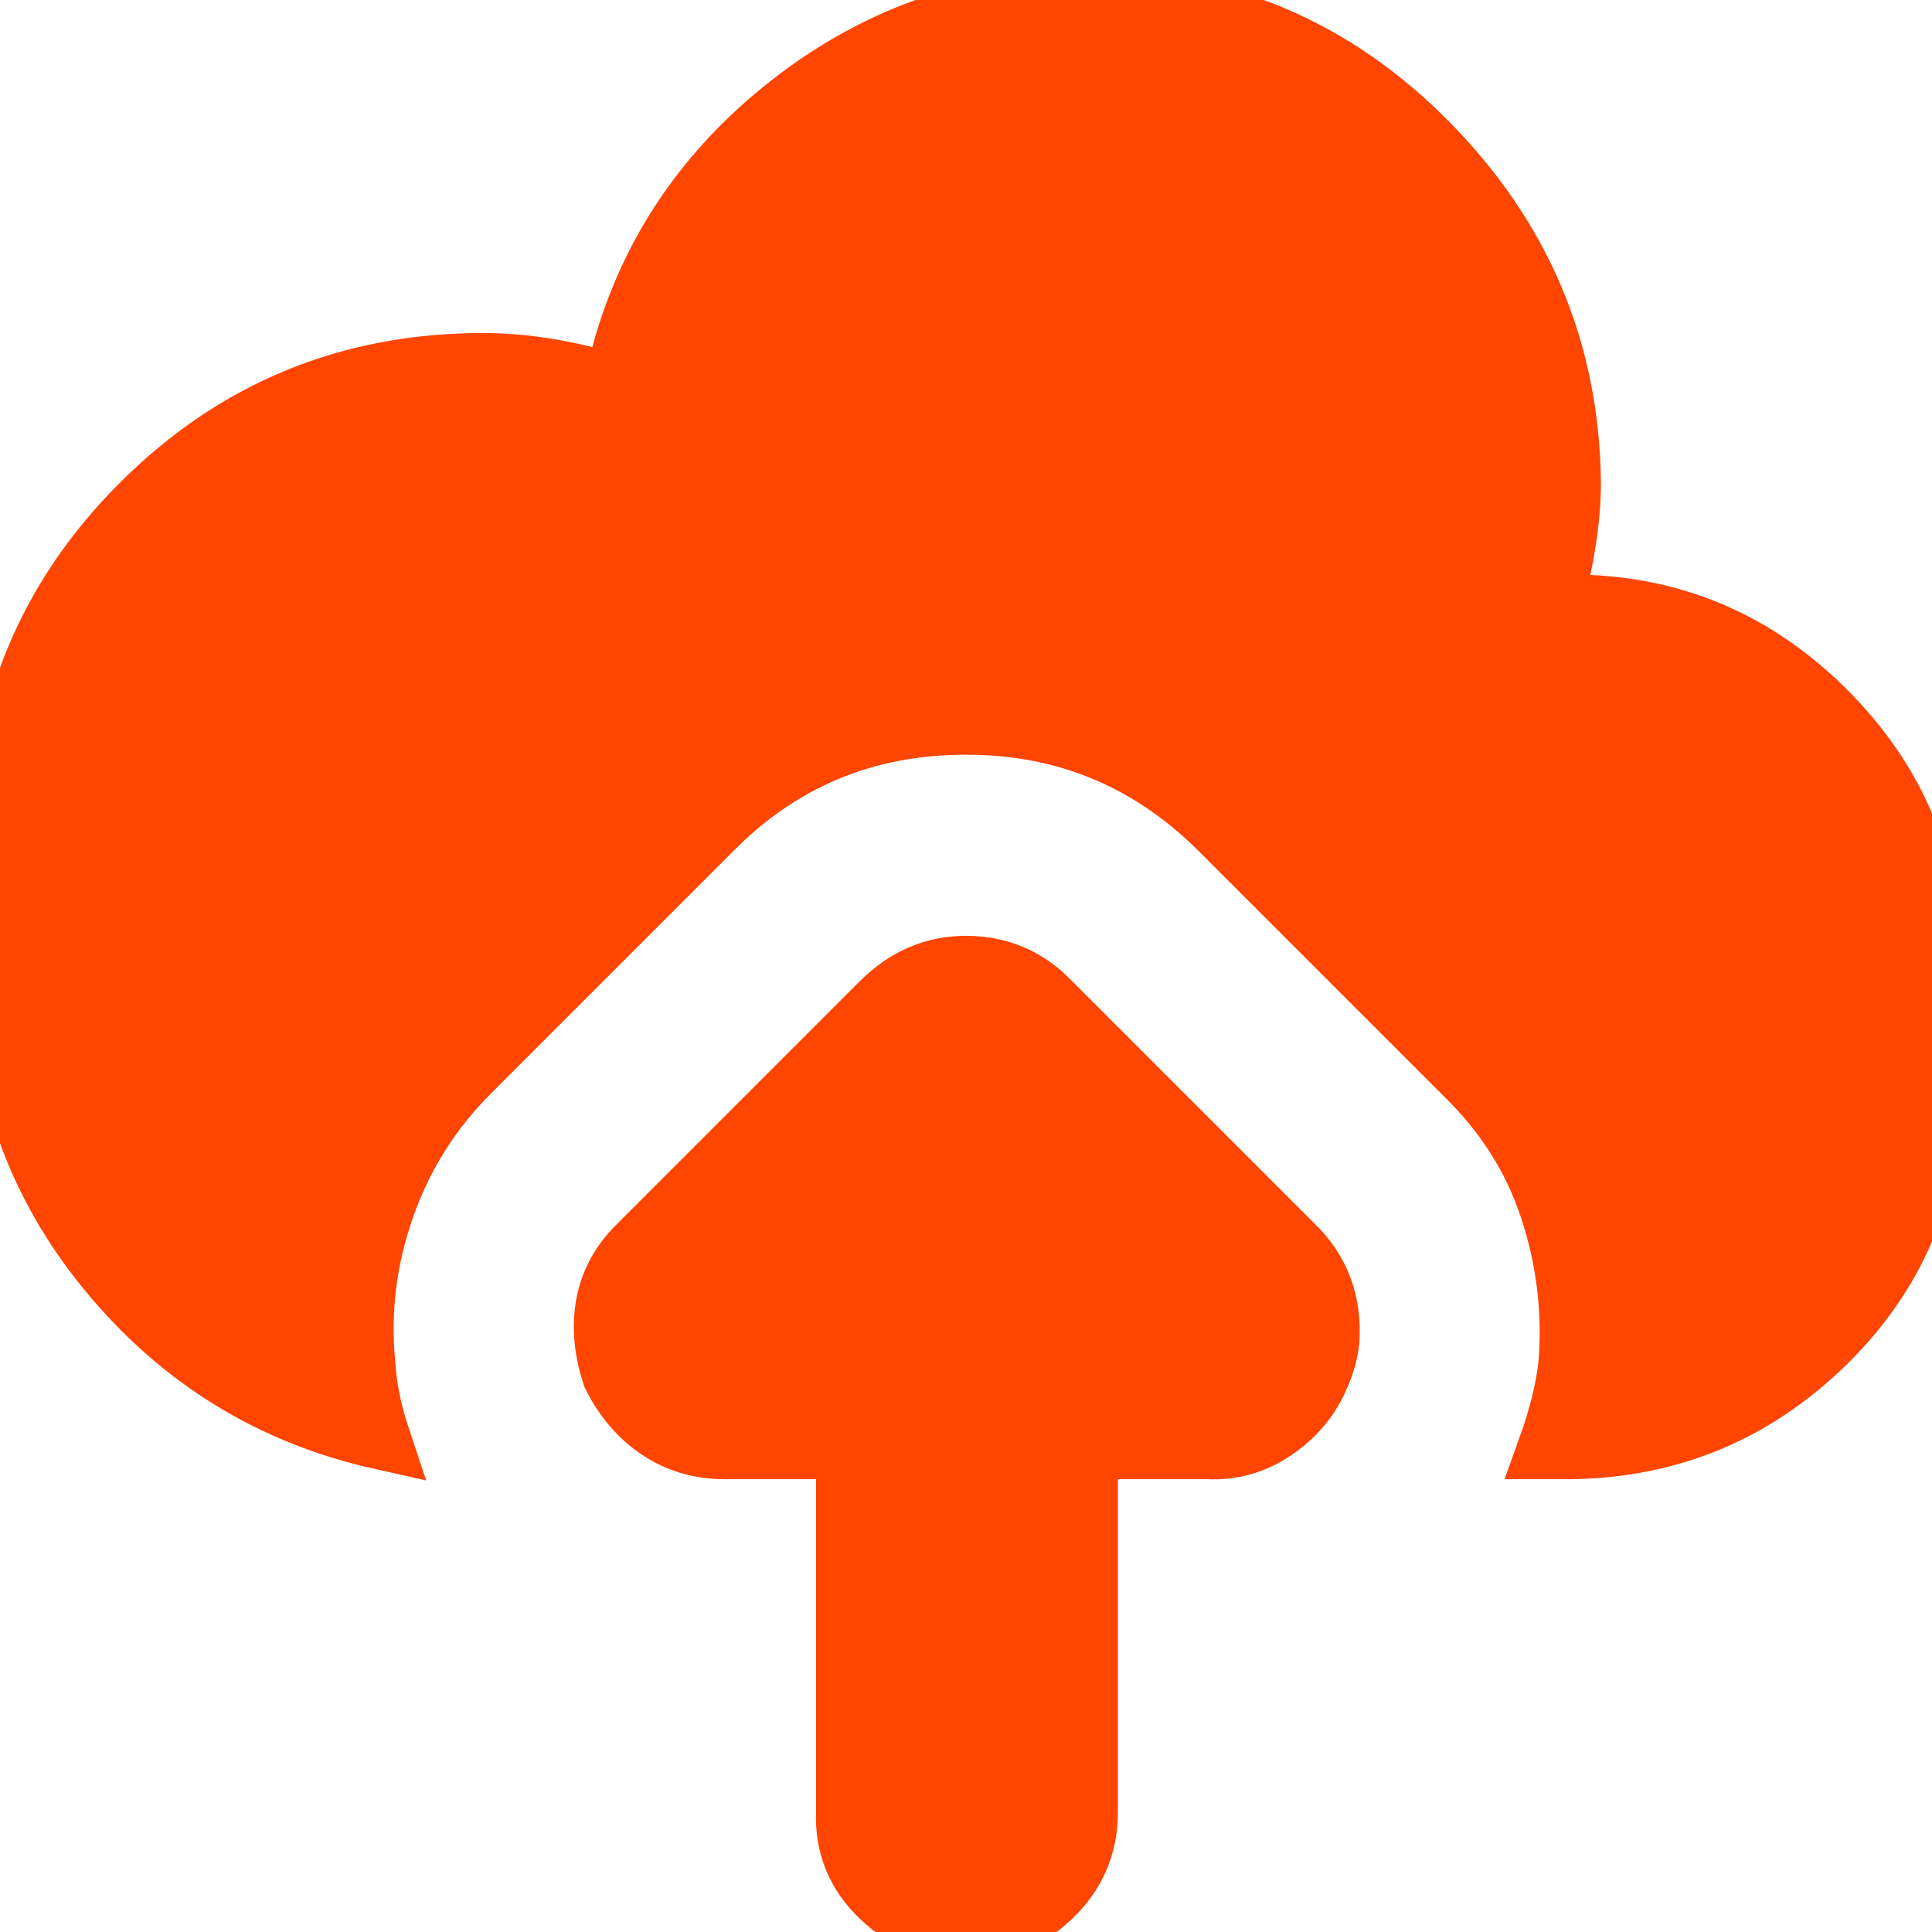
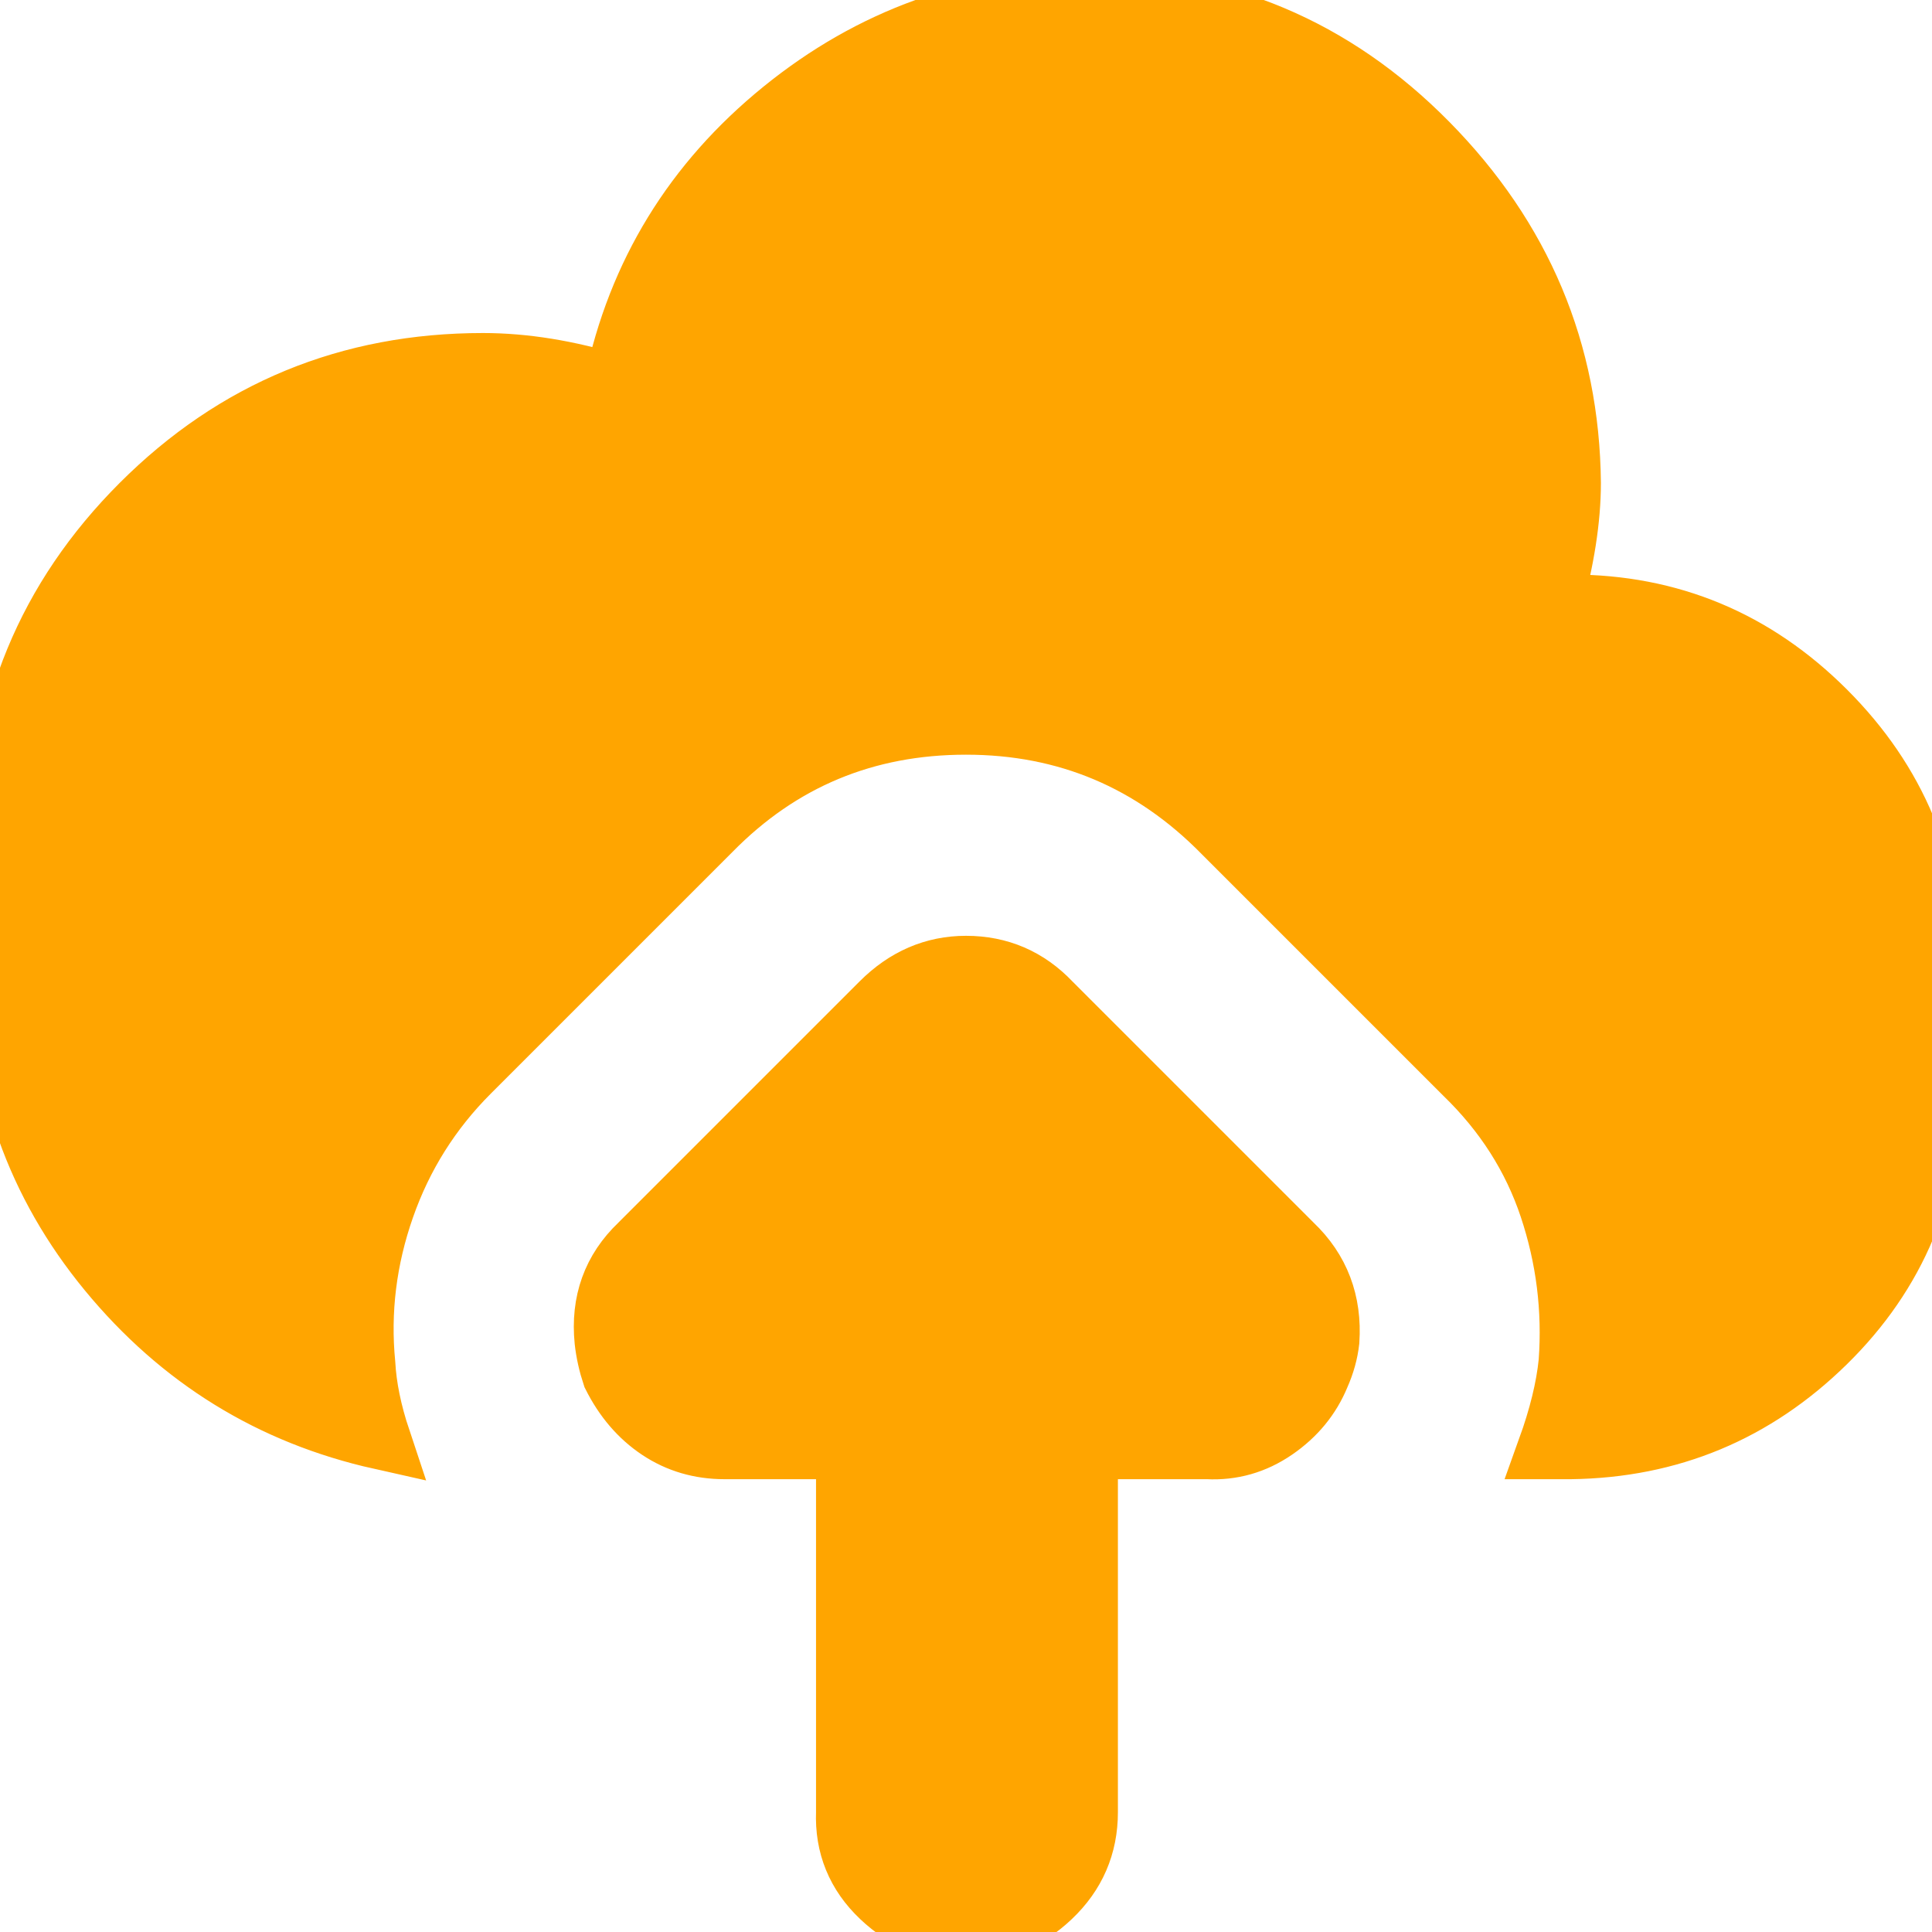
- <svg xmlns="http://www.w3.org/2000/svg" fill="#FF4500" width="800px" height="800px" viewBox="0 0 32 32" version="1.1" stroke="#FF4500">
+ <svg xmlns="http://www.w3.org/2000/svg" fill="#FFA500" width="800px" height="800px" viewBox="0 0 32 32" version="1.1" stroke="#FFA500">
strokeLinejoin
<g id="SVGRepo_bgCarrier" stroke-width="0" />
  <g id="SVGRepo_tracerCarrier" stroke-linecap="round" stroke-linejoin="round" />
  <g id="SVGRepo_iconCarrier">
    <path d="M0 16v-1.984q0-3.328 2.336-5.664t5.664-2.336q1.024 0 2.176 0.352 0.576-2.752 2.784-4.544t5.056-1.824q3.296 0 5.632 2.368t2.368 5.632q0 0.896-0.32 2.048 0.224-0.032 0.32-0.032 2.464 0 4.224 1.76t1.76 4.224v2.016q0 2.496-1.76 4.224t-4.224 1.76h-0.384q0.288-0.8 0.352-1.44 0.096-1.312-0.32-2.56t-1.408-2.208l-4-4q-1.76-1.792-4.256-1.792t-4.224 1.76l-4 4q-0.96 0.96-1.408 2.24t-0.32 2.592q0.032 0.576 0.256 1.248-2.72-0.608-4.512-2.784t-1.792-5.056zM10.016 22.208q-0.096-0.96 0.576-1.6l4-4q0.608-0.608 1.408-0.608 0.832 0 1.408 0.608l4 4q0.672 0.64 0.608 1.6-0.032 0.288-0.16 0.576-0.224 0.544-0.736 0.896t-1.12 0.32h-1.984v6.016q0 0.832-0.608 1.408t-1.408 0.576-1.408-0.576-0.576-1.408v-6.016h-2.016q-0.608 0-1.088-0.32t-0.768-0.896q-0.096-0.288-0.128-0.576z" />
  </g>
</svg>
